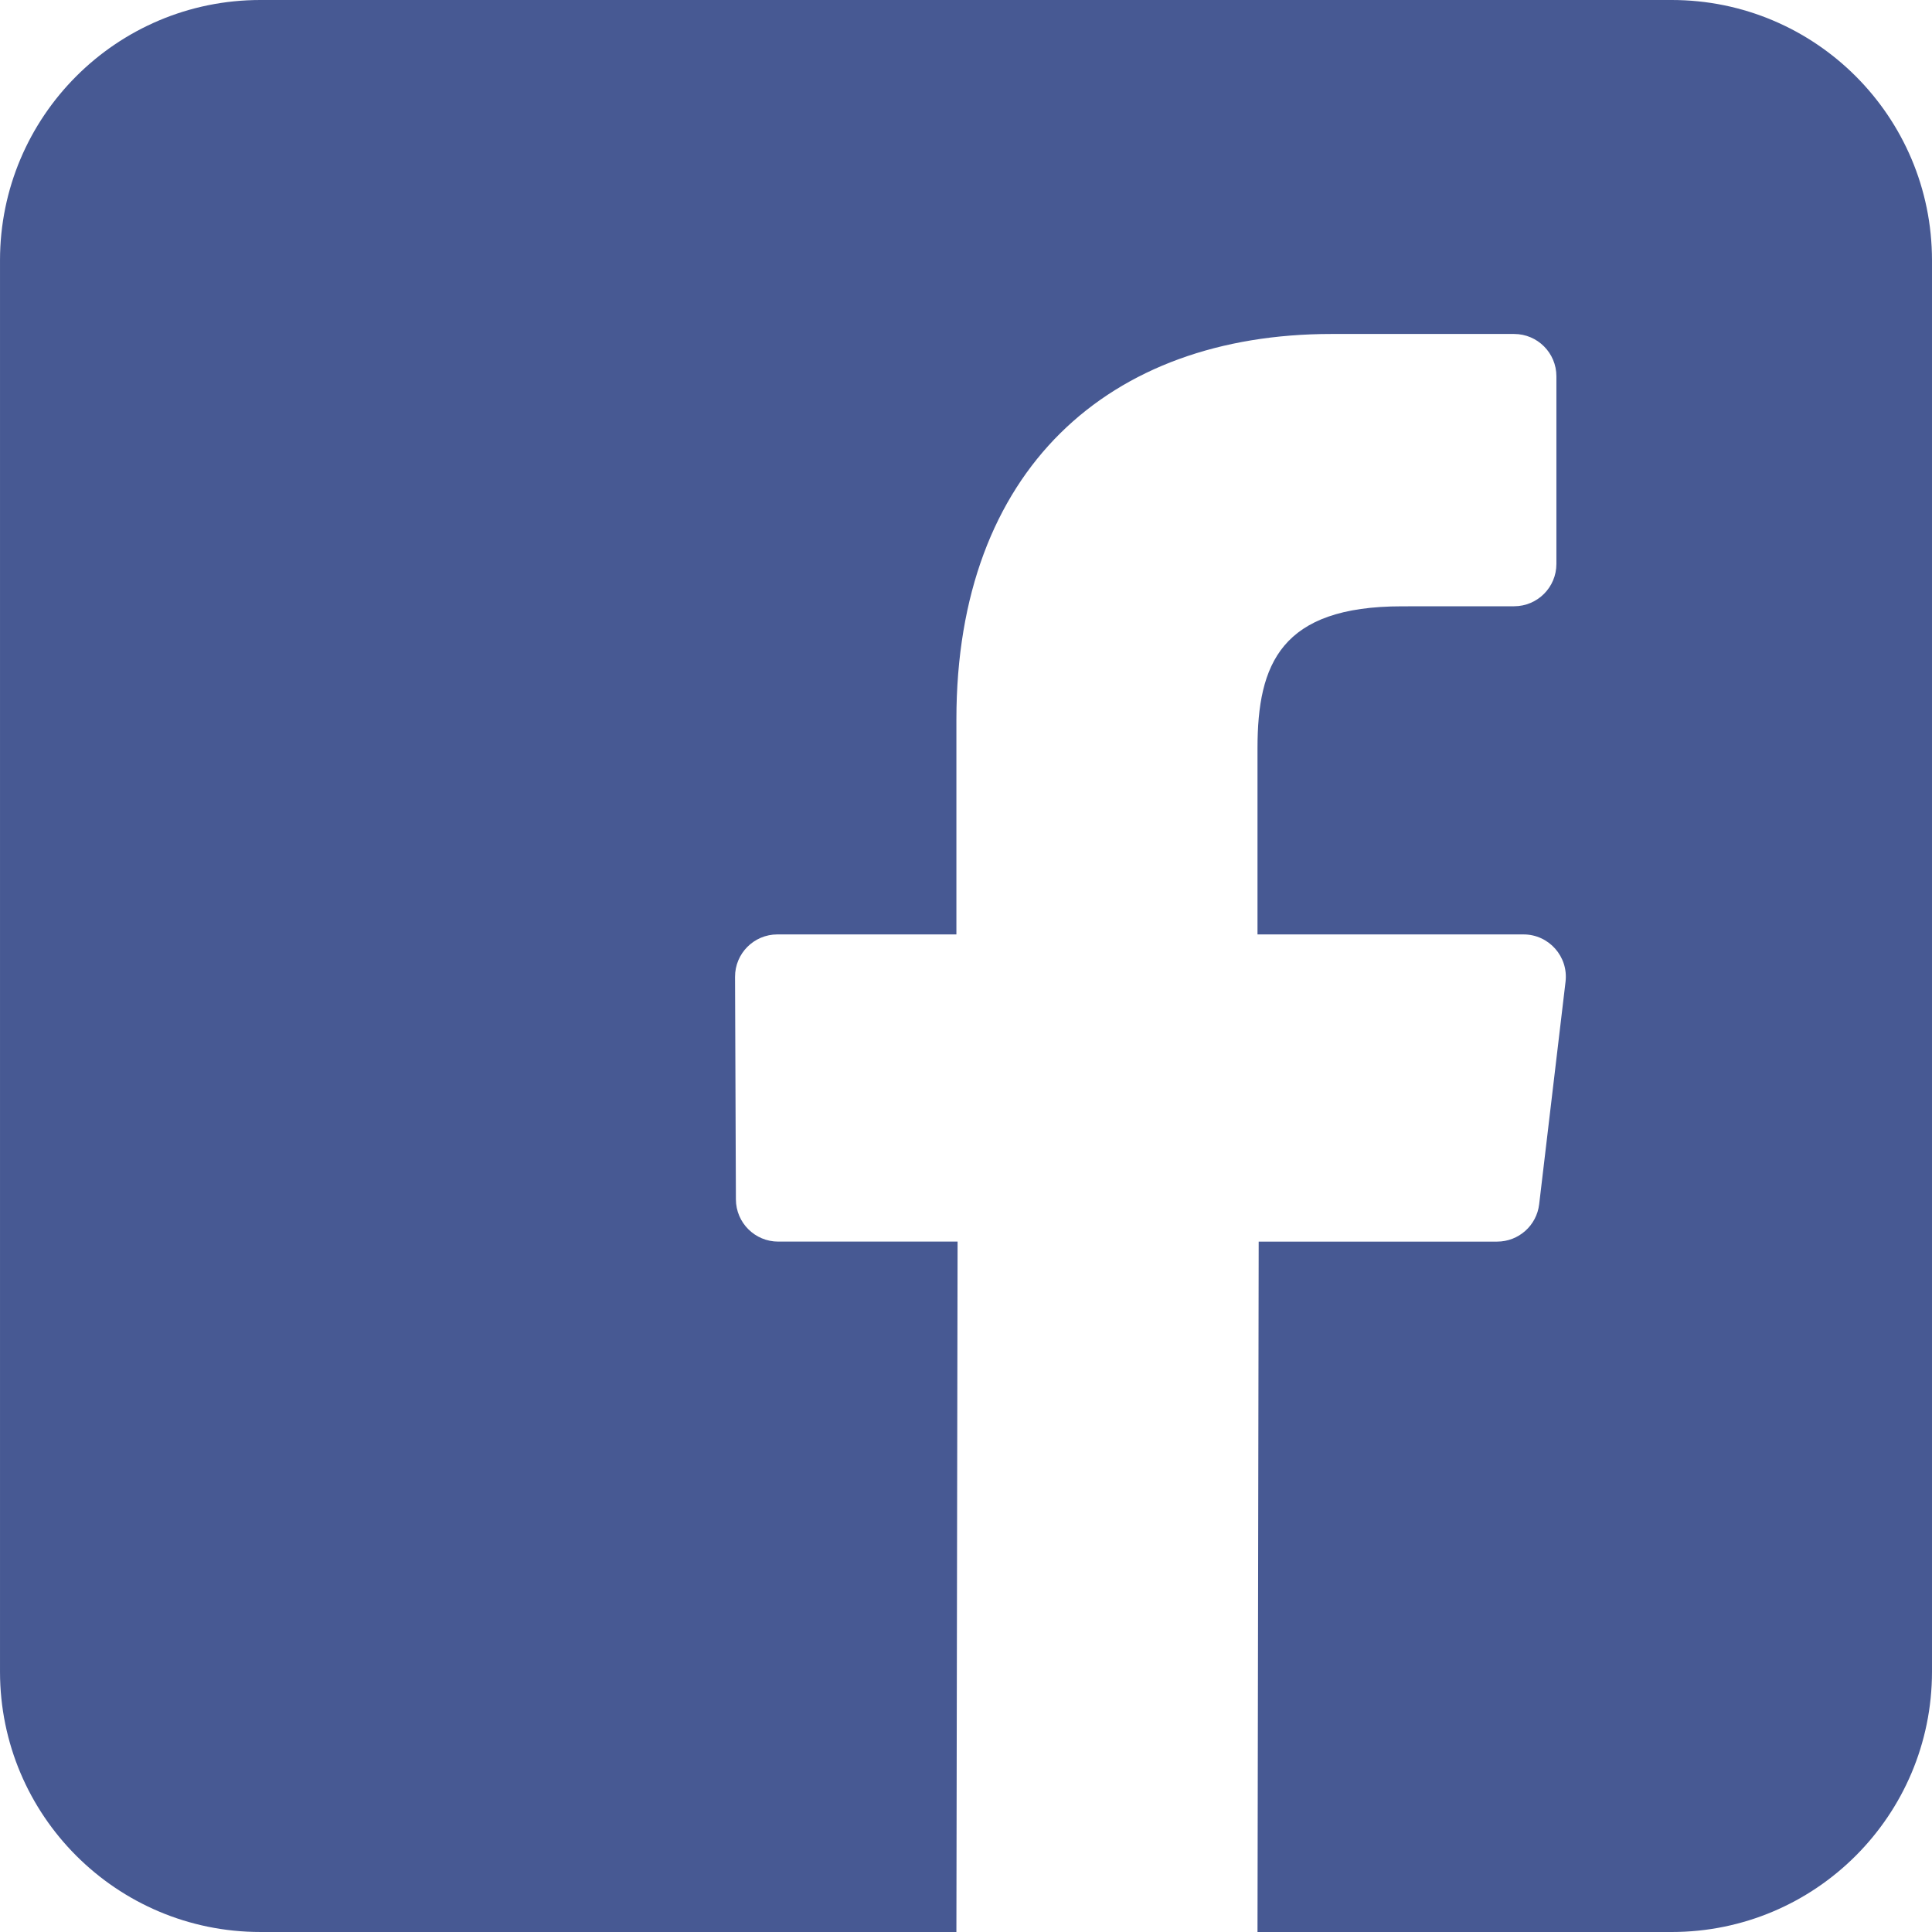
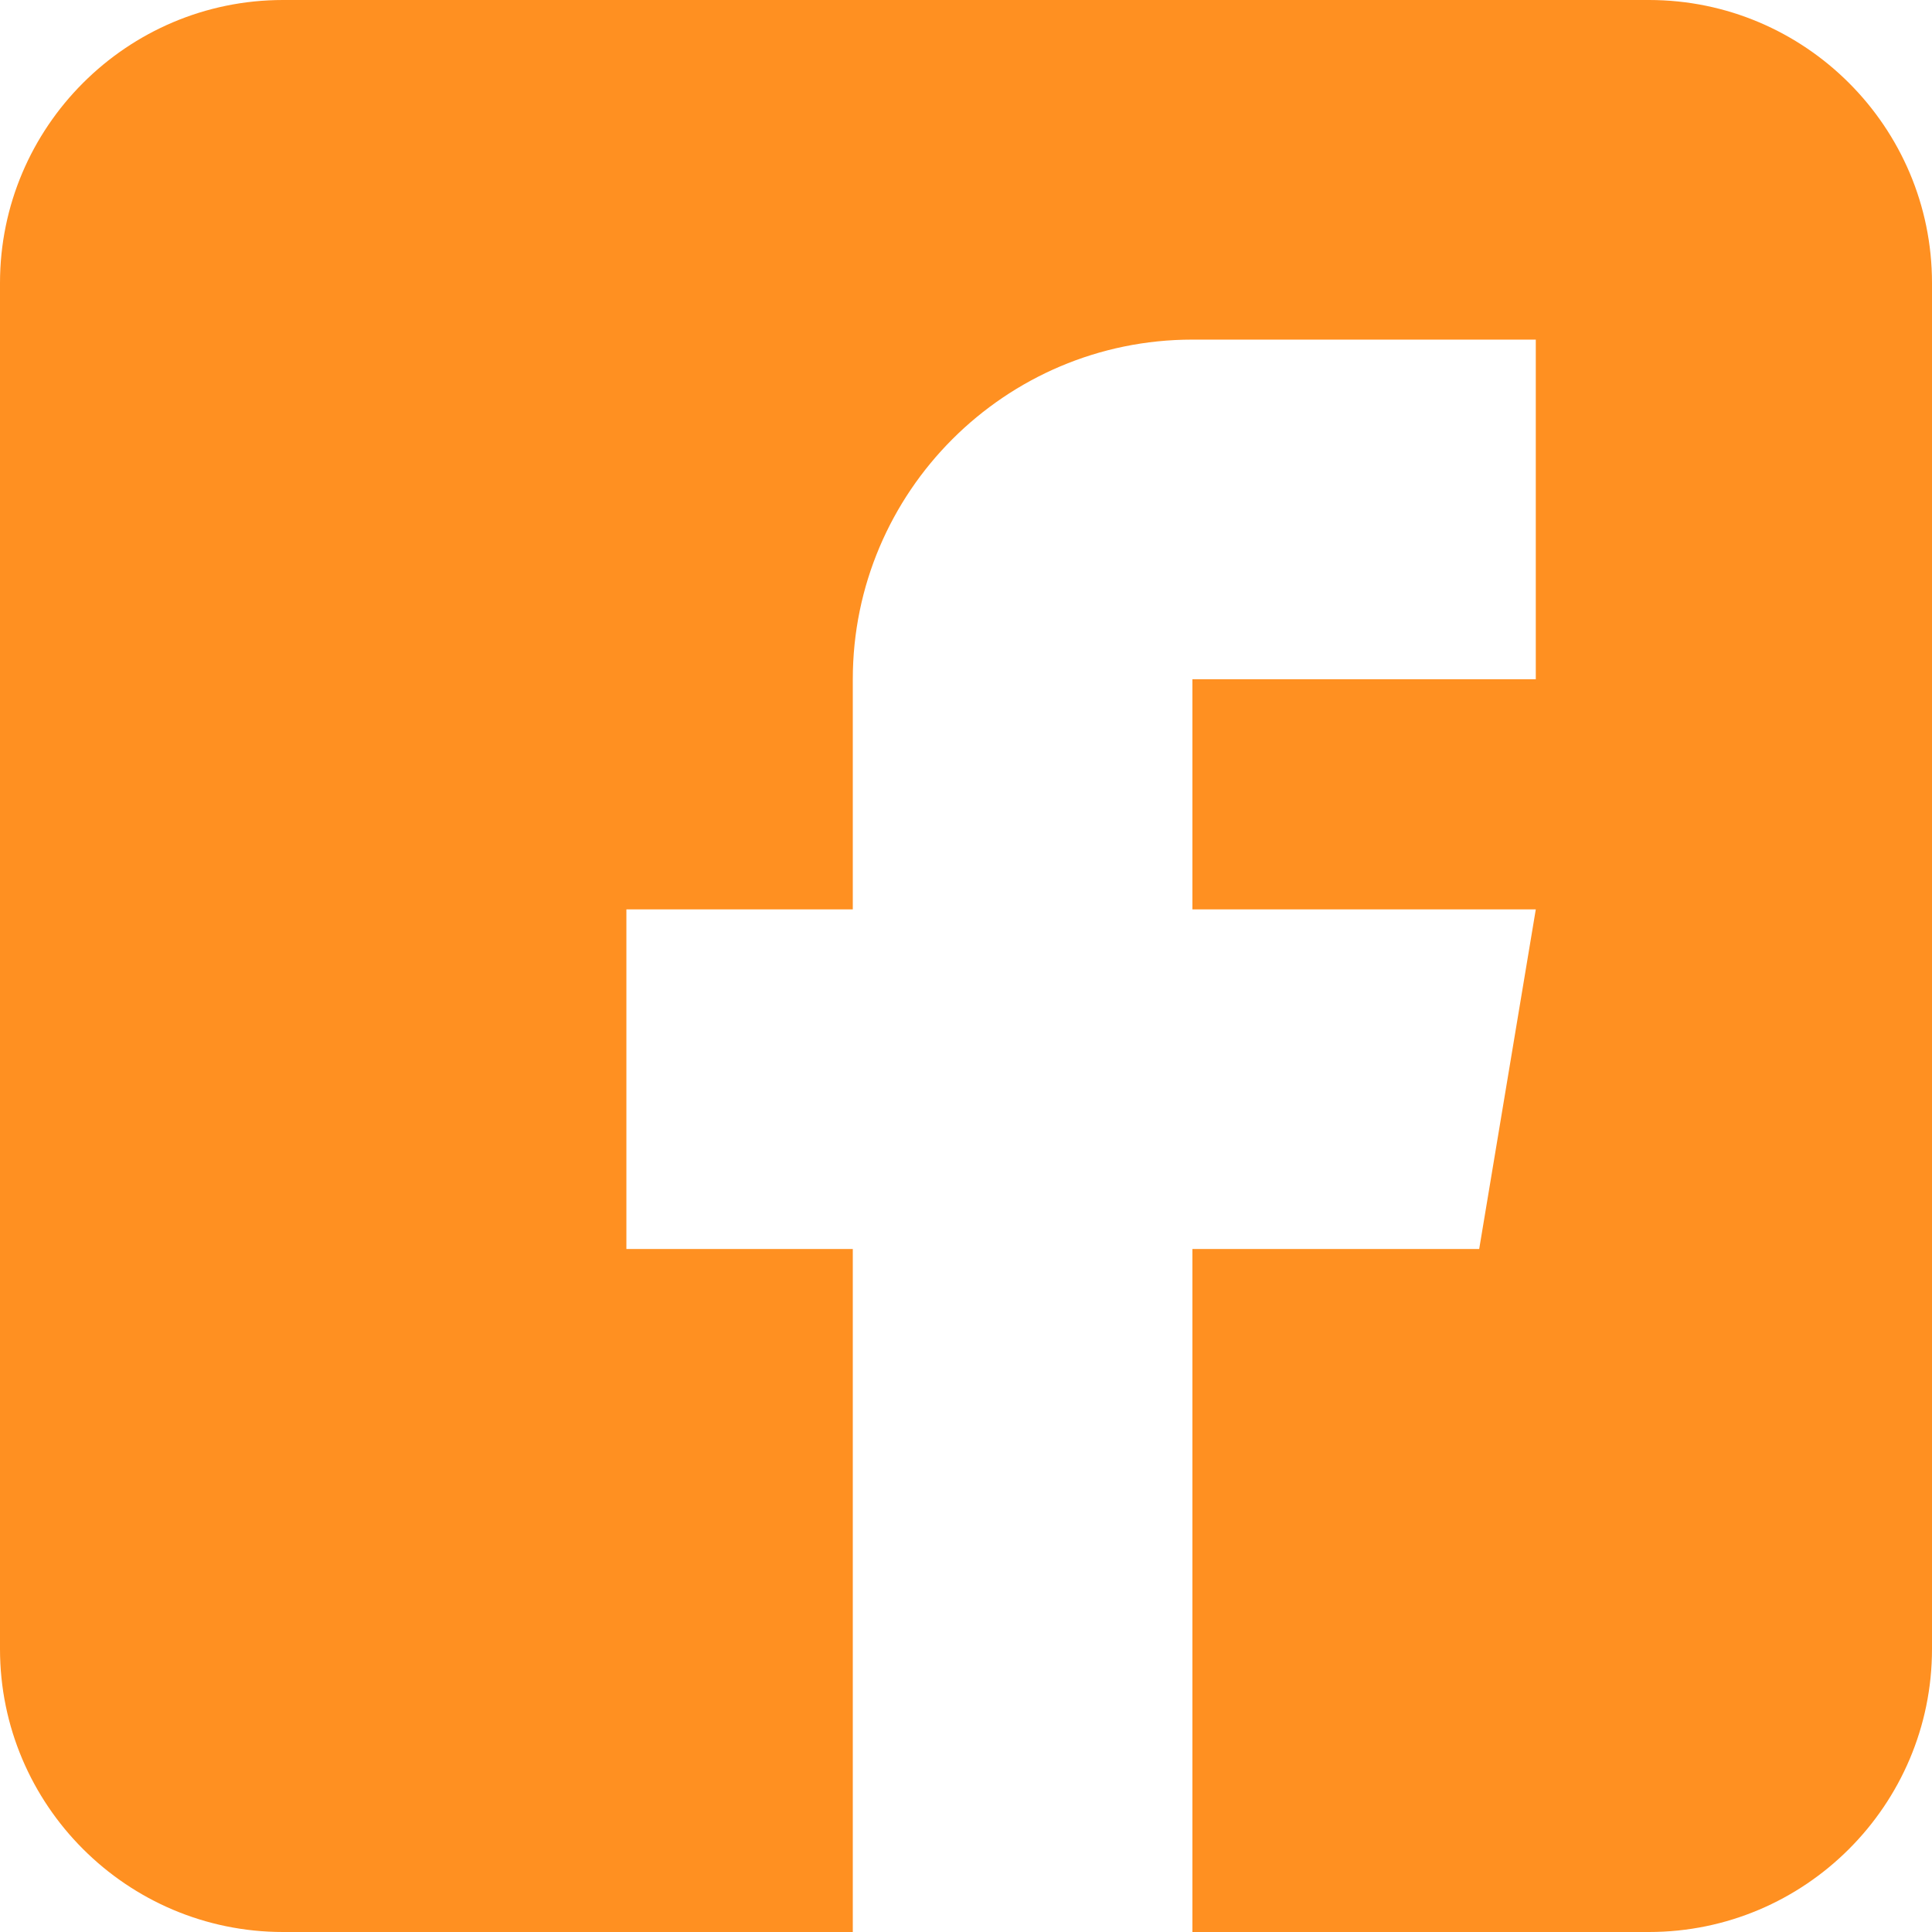
- <svg xmlns="http://www.w3.org/2000/svg" version="1.1" id="Layer_1" x="0px" y="0px" viewBox="0 0 408.788 408.788" style="enable-background:new 0 0 408.788 408.788;" xml:space="preserve" width="50px" height="50px">
-   <path style="fill:#475993;" d="M353.701,0H55.087C24.665,0,0.002,24.662,0.002,55.085v298.616c0,30.423,24.662,55.085,55.085,55.085  h147.275l0.251-146.078h-37.951c-4.932,0-8.935-3.988-8.954-8.92l-0.182-47.087c-0.019-4.959,3.996-8.989,8.955-8.989h37.882  v-45.498c0-52.8,32.247-81.55,79.348-81.55h38.65c4.945,0,8.955,4.009,8.955,8.955v39.704c0,4.944-4.007,8.952-8.95,8.955  l-23.719,0.011c-25.615,0-30.575,12.172-30.575,30.035v39.389h56.285c5.363,0,9.524,4.683,8.892,10.009l-5.581,47.087  c-0.534,4.506-4.355,7.901-8.892,7.901h-50.453l-0.251,146.078h87.631c30.422,0,55.084-24.662,55.084-55.084V55.085  C408.786,24.662,384.124,0,353.701,0z" />
+ <svg xmlns="http://www.w3.org/2000/svg" viewBox="0 0 512 512" width="50px" height="50px" class="">
  <g>
- </g>
-   <g>
- </g>
-   <g>
- </g>
-   <g>
- </g>
-   <g>
- </g>
-   <g>
- </g>
-   <g>
- </g>
-   <g>
- </g>
-   <g>
- </g>
-   <g>
- </g>
-   <g>
- </g>
-   <g>
- </g>
-   <g>
- </g>
-   <g>
- </g>
-   <g>
- </g>
+     <path d="m437 0h-362c-41.352 0-75 33.648-75 75v362c0 41.352 33.648 75 75 75h151v-181h-60v-90h60v-61c0-49.629 40.371-90 90-90h91v90h-91v61h91l-15 90h-76v181h121c41.352 0 75-33.648 75-75v-362c0-41.352-33.648-75-75-75zm0 0" data-original="#000000" class="active-path" data-old_color="#000000" fill="#FF9021" />
+   </g>
</svg>
